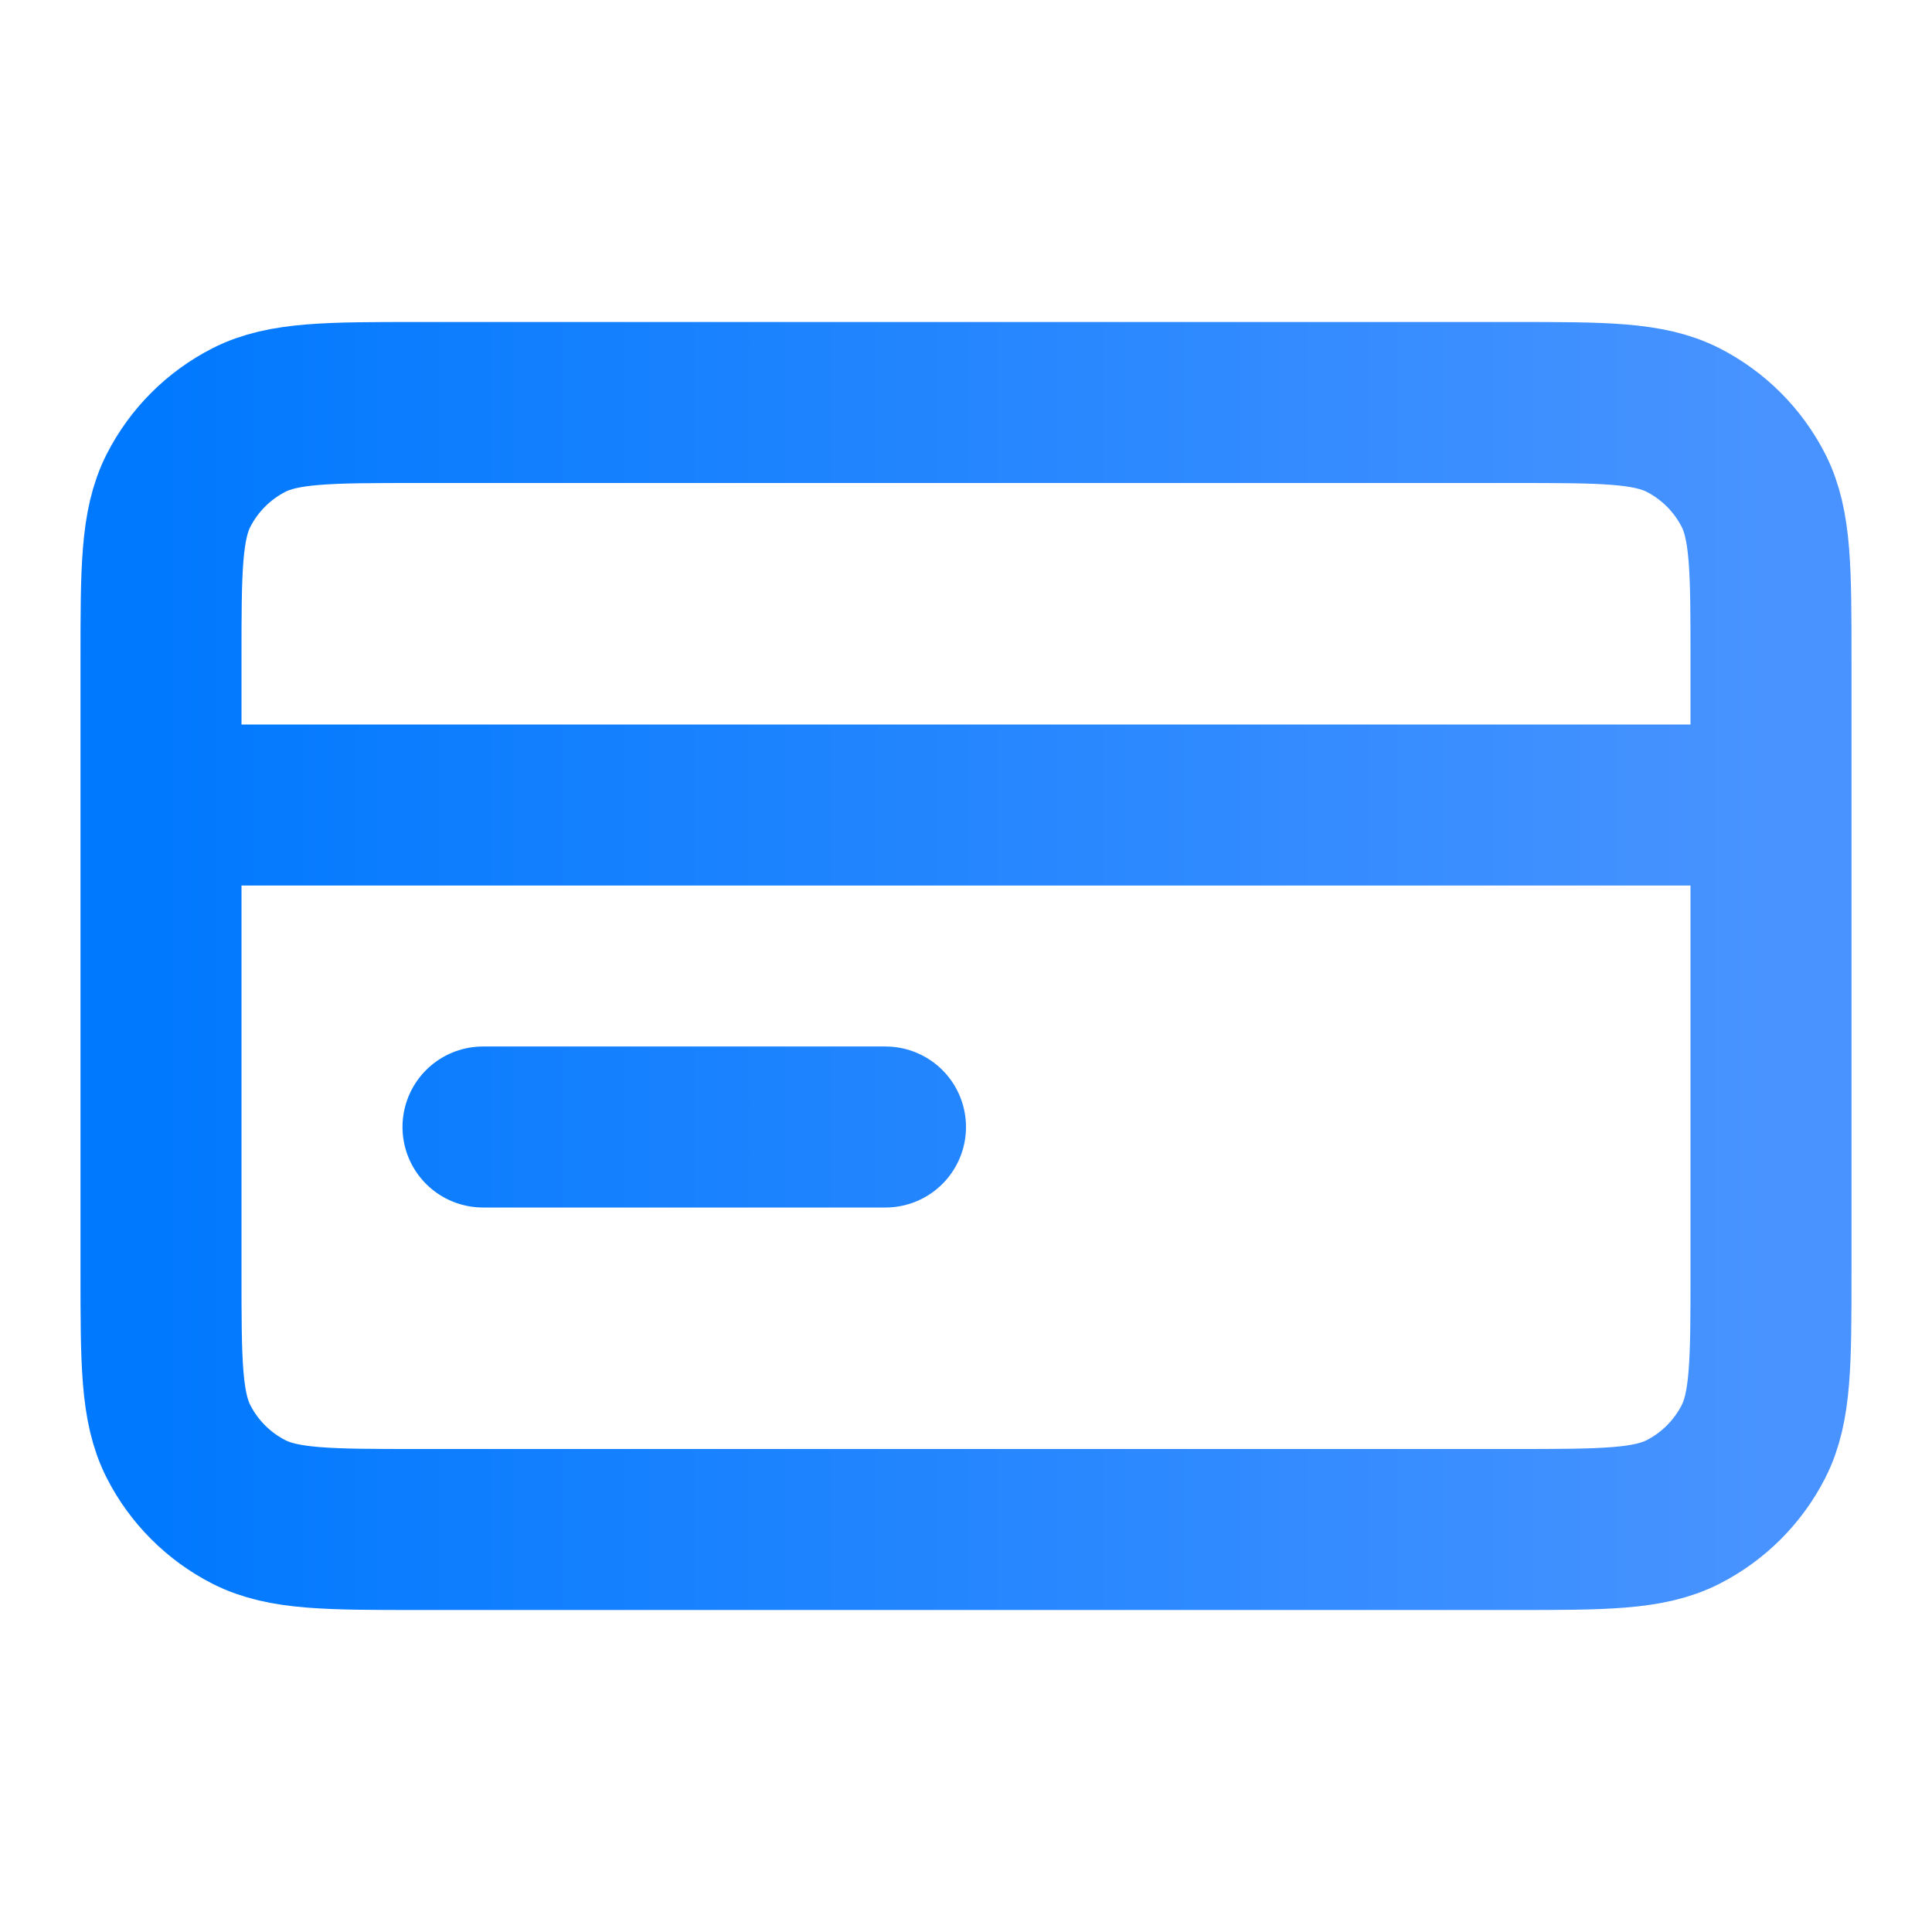
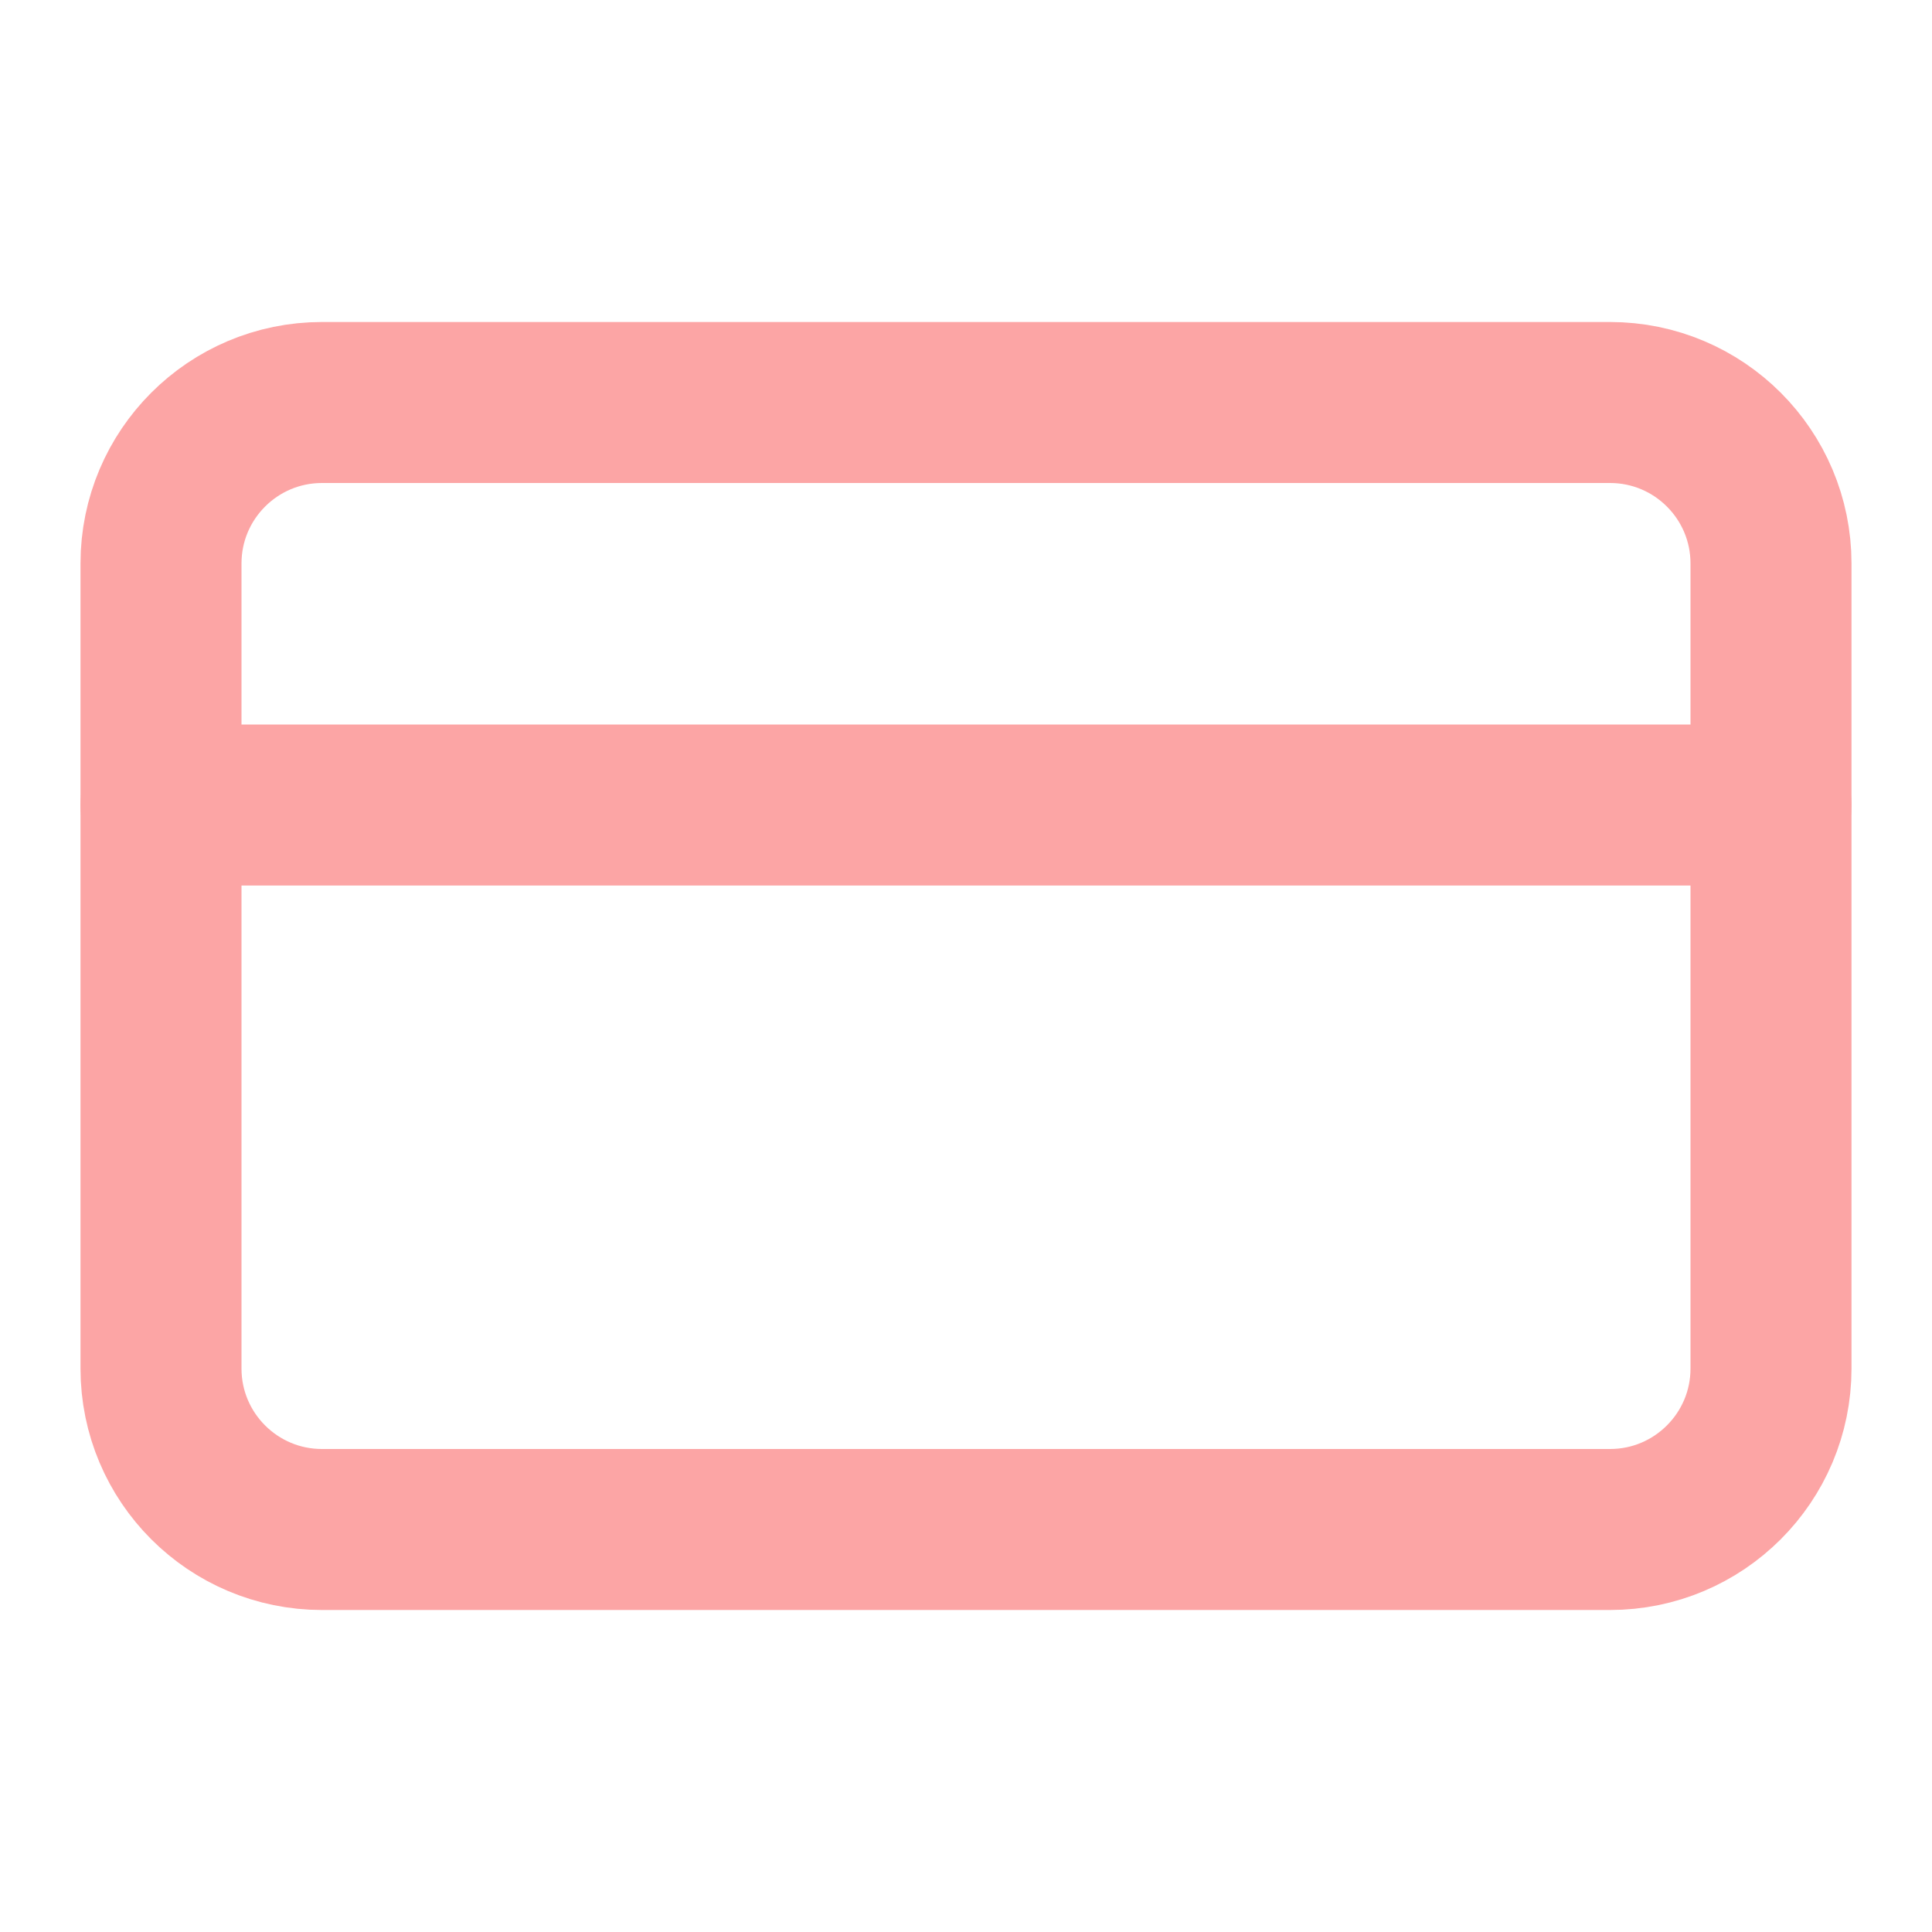
- <svg xmlns="http://www.w3.org/2000/svg" width="24" height="24" viewBox="0 0 24 24" fill="none">
-   <path d="M22 10H2M11 14H6M2 8.2L2 15.8C2 16.92 2 17.48 2.218 17.908C2.41 18.284 2.716 18.59 3.092 18.782C3.52 19 4.08 19 5.2 19L18.8 19C19.92 19 20.48 19 20.908 18.782C21.284 18.59 21.59 18.284 21.782 17.908C22 17.48 22 16.92 22 15.8V8.2C22 7.08 22 6.52 21.782 6.092C21.59 5.716 21.284 5.41 20.908 5.218C20.48 5 19.92 5 18.8 5L5.2 5C4.08 5 3.52 5 3.092 5.218C2.716 5.41 2.41 5.716 2.218 6.092C2 6.52 2 7.08 2 8.2Z" stroke="url(#paint0_linear_3886_771)" stroke-width="2" stroke-linecap="round" stroke-linejoin="round" />
-   <defs>
-     <linearGradient id="paint0_linear_3886_771" x1="2" y1="12" x2="22" y2="12" gradientUnits="userSpaceOnUse">
-       <stop stop-color="#0179FE" />
-       <stop offset="1" stop-color="#4893FF" />
-     </linearGradient>
-   </defs>
+ <svg xmlns="http://www.w3.org/2000/svg" width="24" height="24" viewBox="0 0 24 24" fill="none" stroke="#fca5a5" stroke-width="2" stroke-linecap="round" stroke-linejoin="round" class="lucide lucide-credit-card">
+   <rect width="20" height="14" x="2" y="5" rx="2" />
+   <line x1="2" x2="22" y1="10" y2="10" />
</svg>
